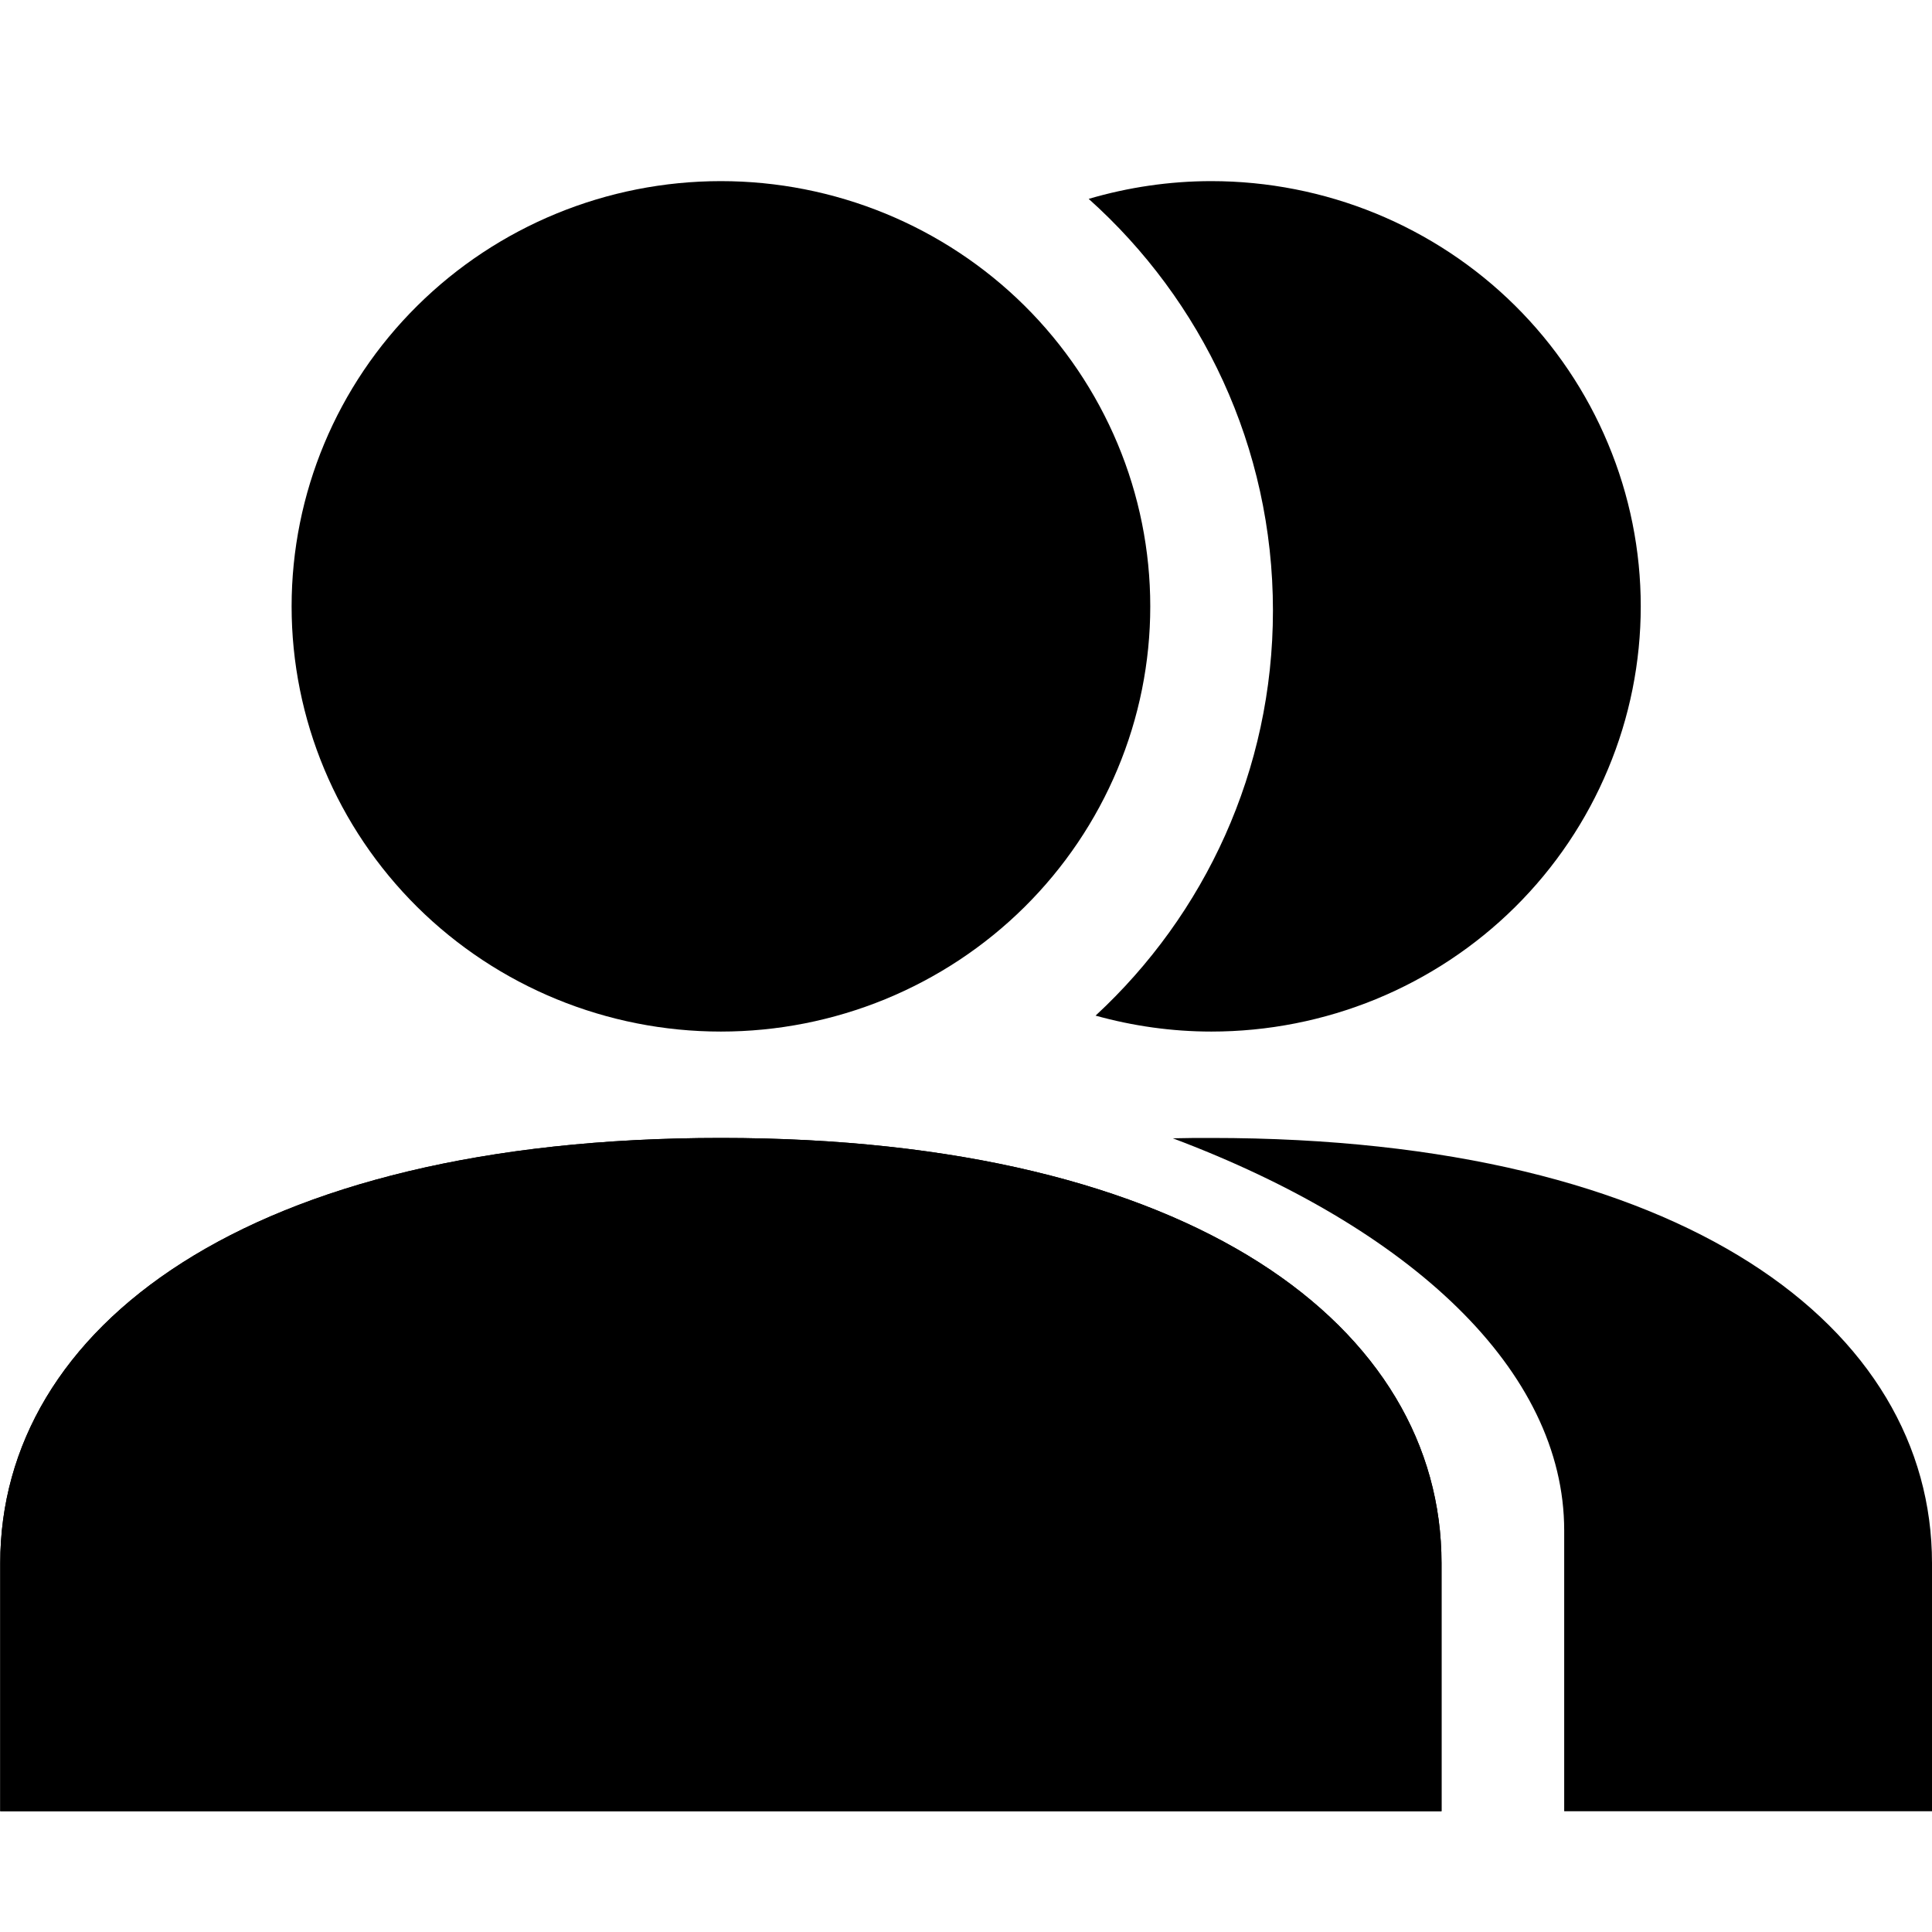
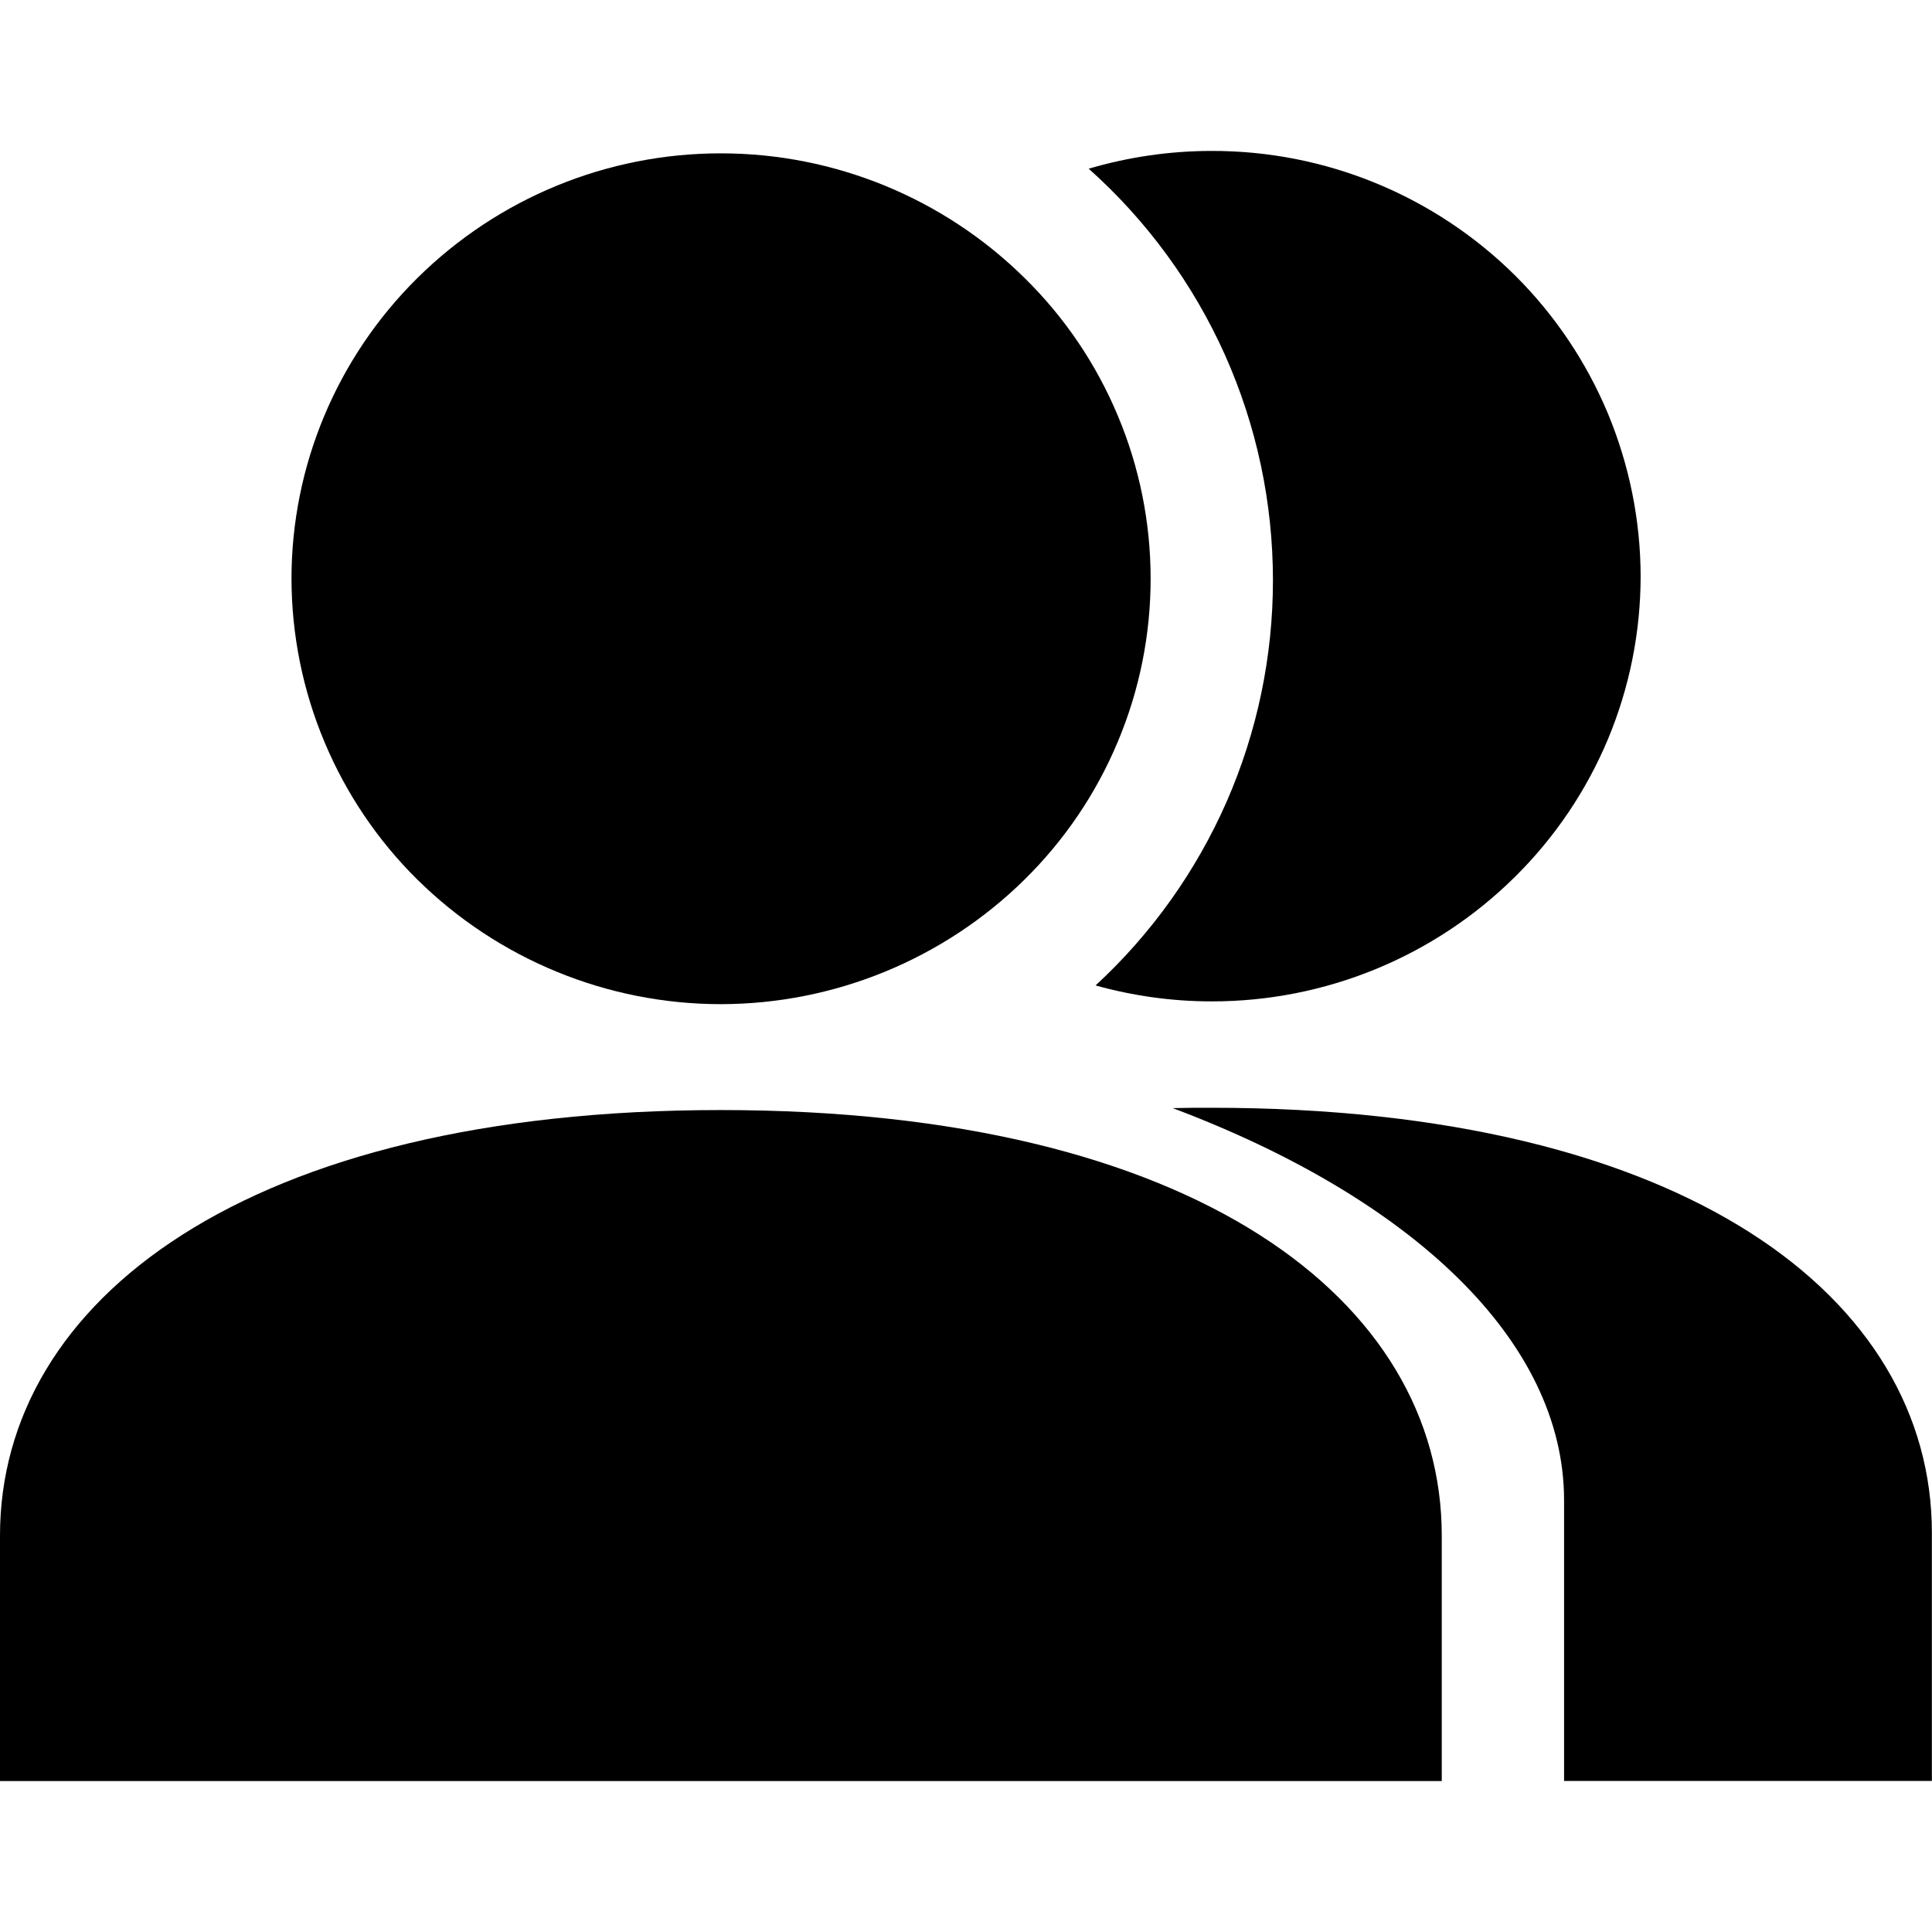
- <svg xmlns="http://www.w3.org/2000/svg" width="16" height="16" viewBox="0 0 16 16" fill="none">
-   <path d="M5.97 1.5C6.437 1.5 6.899 1.591 7.331 1.768C7.762 1.945 8.154 2.204 8.484 2.531C8.814 2.858 9.076 3.247 9.255 3.674C9.434 4.101 9.526 4.559 9.526 5.022C9.526 5.484 9.434 5.942 9.255 6.369C9.076 6.797 8.814 7.185 8.484 7.512C8.154 7.839 7.762 8.098 7.331 8.275C6.899 8.452 6.437 8.543 5.97 8.543C5.027 8.543 4.123 8.172 3.456 7.512C2.789 6.851 2.415 5.956 2.415 5.022C2.415 4.088 2.789 3.192 3.456 2.532C4.123 1.871 5.027 1.5 5.97 1.5ZM5.97 9.424C9.899 9.424 11.938 10.999 11.938 12.945C11.938 13.633 11.938 14.312 11.938 15H0.002L0.002 12.945C0.002 10.999 2.041 9.424 5.97 9.424Z" fill="currentColor" />
-   <path d="M11.938 12.945C11.938 10.999 9.899 9.424 5.97 9.424C2.041 9.424 0.002 10.999 0.002 12.945L0.002 15H11.938C11.938 14.312 11.938 13.633 11.938 12.945Z" fill="currentColor" />
-   <path d="M10.032 9.424C13.961 9.424 16 11 16 12.945V15H12.954V12.675C12.954 11.347 11.682 10.168 9.713 9.427C9.819 9.424 9.925 9.424 10.032 9.424ZM10.032 1.5C10.499 1.5 10.962 1.591 11.394 1.768C11.825 1.945 12.217 2.204 12.547 2.531C12.877 2.858 13.139 3.247 13.317 3.674C13.496 4.101 13.588 4.559 13.588 5.021C13.588 5.484 13.496 5.942 13.317 6.369C13.139 6.796 12.877 7.185 12.547 7.512C12.217 7.839 11.825 8.098 11.394 8.275C10.962 8.452 10.499 8.543 10.032 8.543C9.705 8.543 9.383 8.497 9.073 8.411C9.976 7.576 10.542 6.382 10.542 5.056C10.542 3.701 9.952 2.485 9.016 1.647C9.343 1.551 9.685 1.5 10.032 1.5Z" fill="currentColor" />
+ <svg xmlns="http://www.w3.org/2000/svg" width="16" height="16" viewBox="0 0 16 16">
+   <path d="M5.97 9.193C9.9 9.193 11.94 10.771 11.94 12.717V14.75H0V12.717C0 10.77 2.04 9.193 5.97 9.193Z" />
+   <path d="M10.031 9.174C13.96 9.174 15.999 10.749 15.999 12.694V14.749H12.953V12.425C12.953 11.097 11.681 9.918 9.712 9.177C9.818 9.174 9.924 9.174 10.032 9.174H10.031ZM5.971 1.27C6.912 1.27 7.815 1.641 8.485 2.302C8.816 2.627 9.078 3.014 9.257 3.442C9.437 3.87 9.529 4.329 9.529 4.793C9.529 5.256 9.437 5.715 9.257 6.143C9.078 6.571 8.816 6.958 8.485 7.284C7.815 7.944 6.911 8.315 5.97 8.316C5.029 8.316 4.126 7.945 3.456 7.284C3.126 6.958 2.865 6.57 2.686 6.142C2.507 5.715 2.415 5.256 2.414 4.793C2.414 3.859 2.789 2.963 3.456 2.303C4.126 1.64 5.029 1.269 5.971 1.27Z" />
+   <path d="M10.032 1.25C10.973 1.247 11.878 1.618 12.547 2.281C12.875 2.607 13.136 2.995 13.315 3.422C13.493 3.85 13.586 4.308 13.587 4.771C13.587 5.234 13.495 5.693 13.317 6.12C13.138 6.548 12.876 6.936 12.547 7.261C11.878 7.924 10.973 8.295 10.032 8.293C9.705 8.293 9.382 8.247 9.073 8.161C9.536 7.734 9.906 7.215 10.159 6.638C10.412 6.06 10.542 5.436 10.542 4.806C10.542 4.162 10.407 3.526 10.144 2.938C9.881 2.351 9.496 1.825 9.016 1.397C9.343 1.301 9.685 1.25 10.032 1.25Z" />
</svg>
